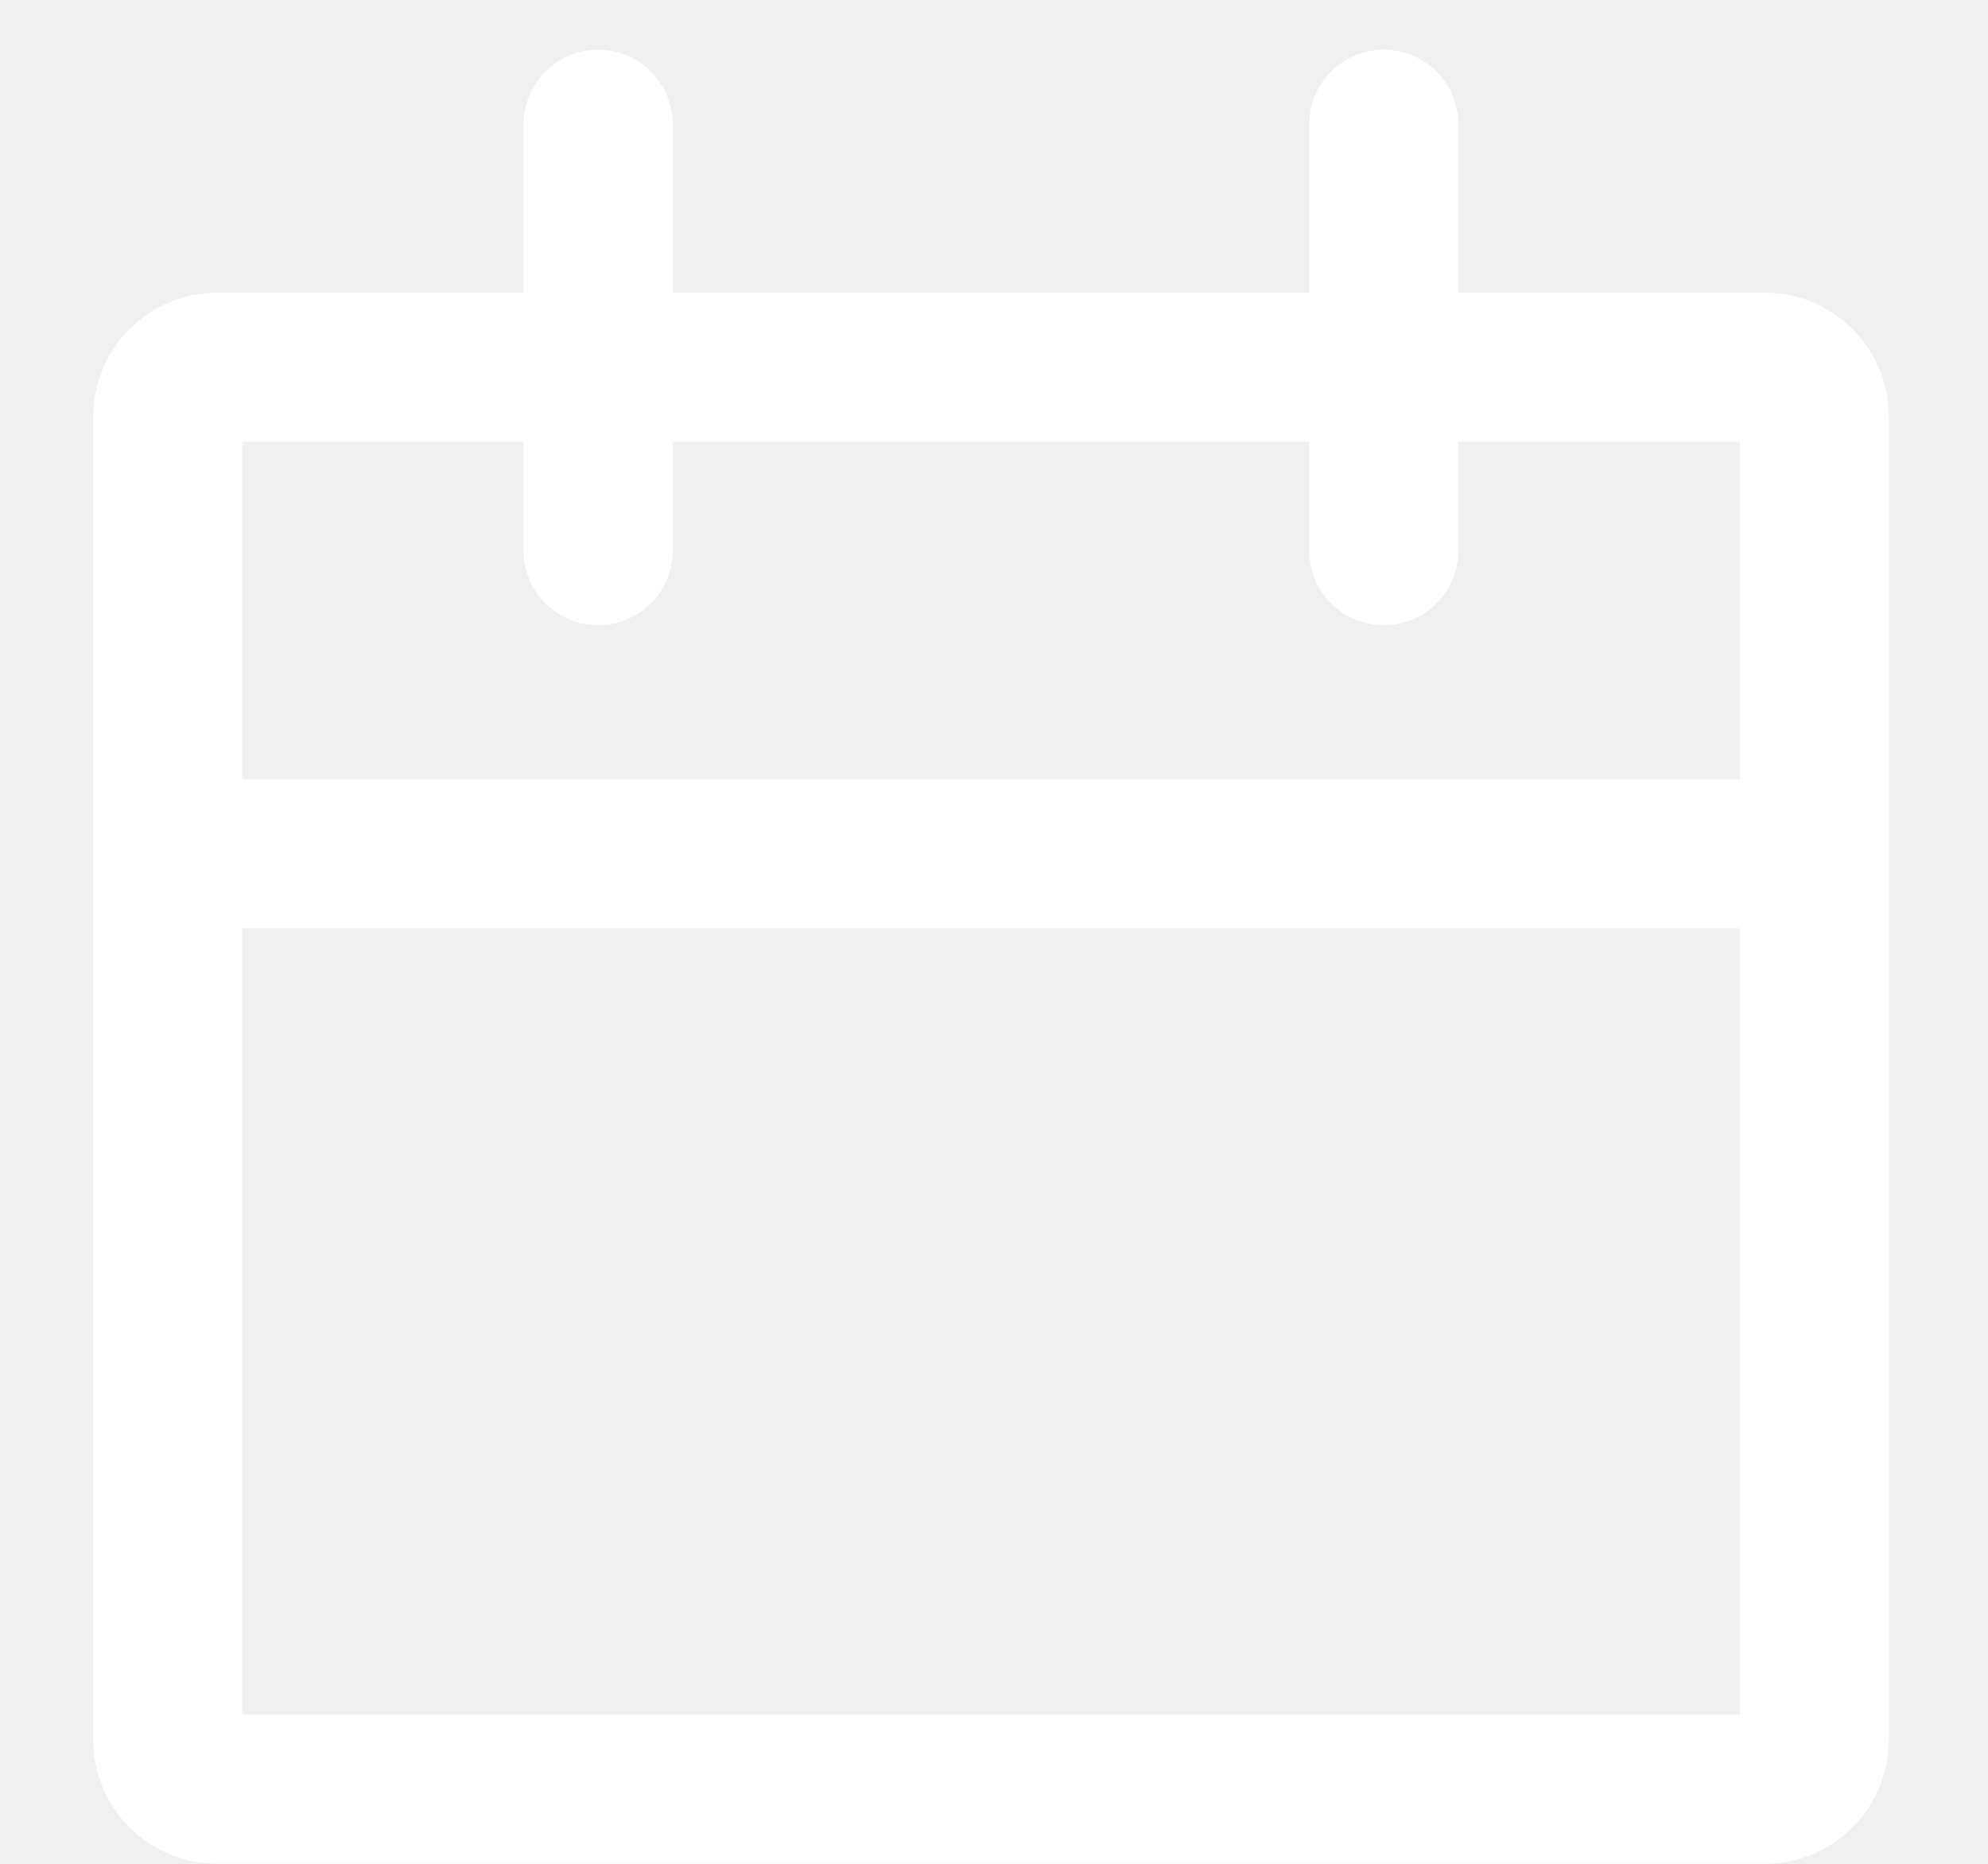
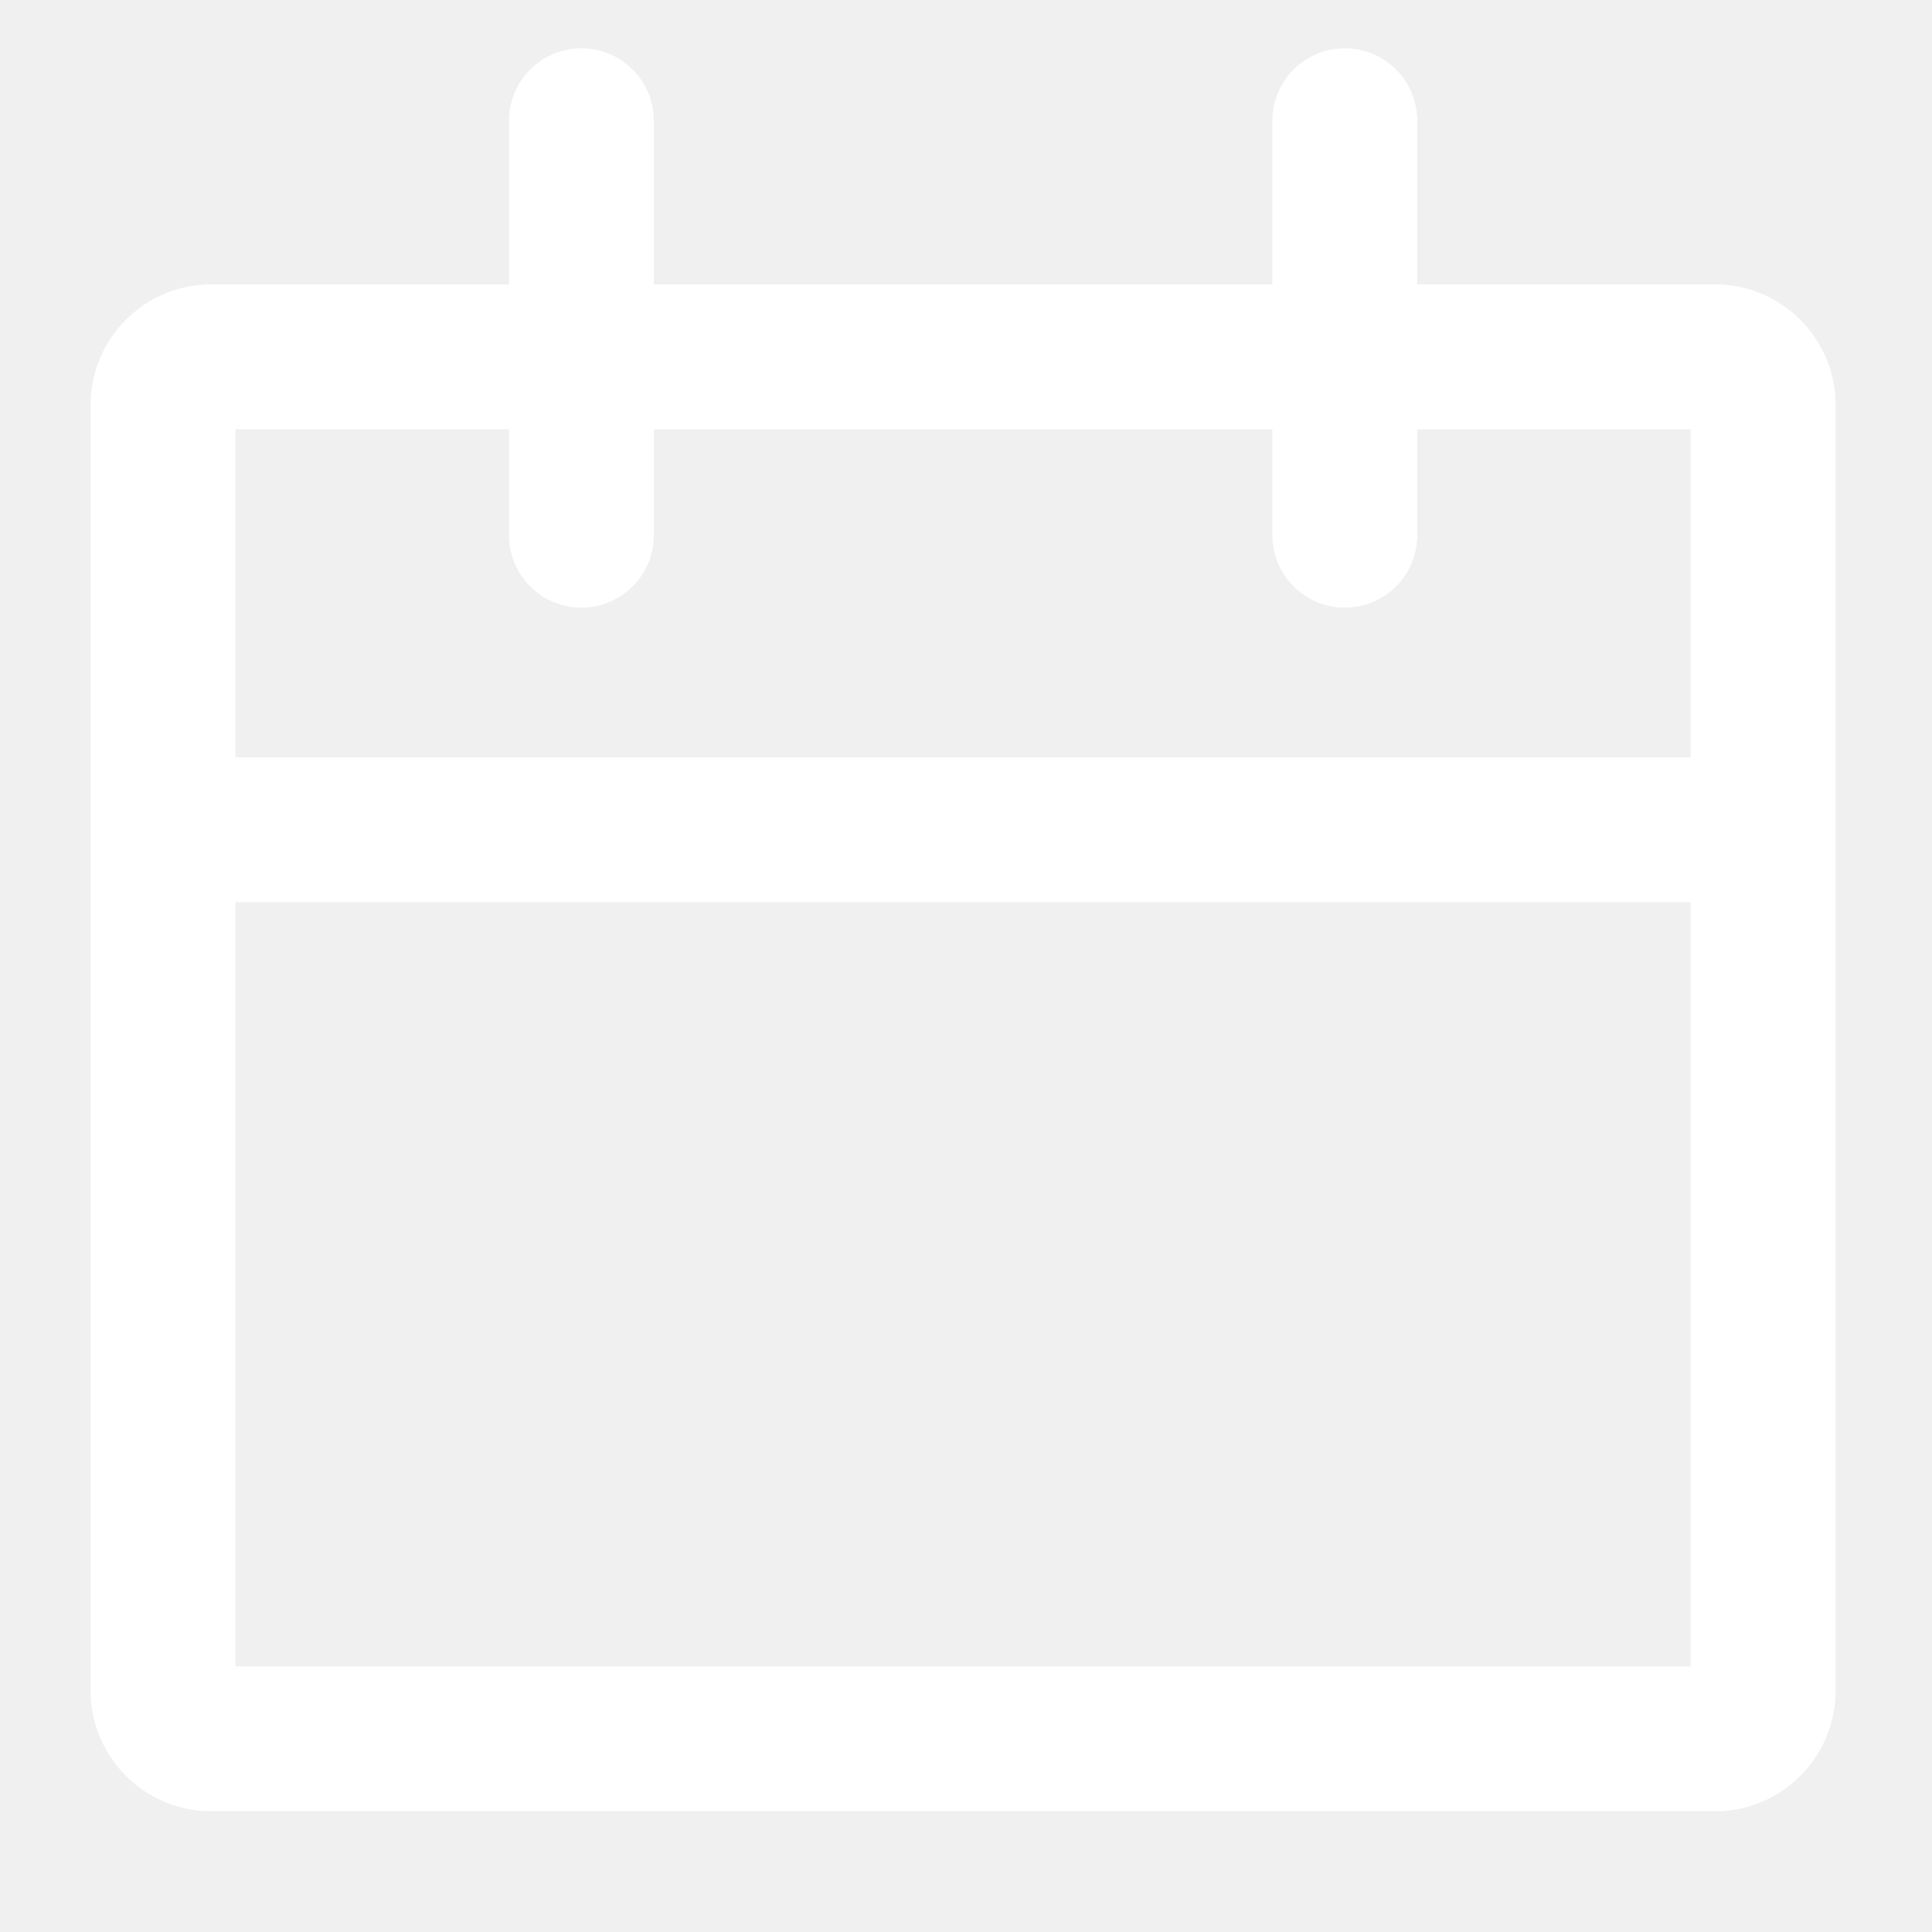
- <svg xmlns="http://www.w3.org/2000/svg" width="16" height="15" viewBox="0 0 16 15" fill="none">
-   <g id="Group 29064">
-     <g id="Rectangle 2907">
-       <mask id="path-1-inside-1_1955_18013" fill="white">
-         <rect x="0.75" y="2.355" width="14.452" height="12.645" rx="1" />
-       </mask>
-       <rect x="0.75" y="2.355" width="14.452" height="12.645" rx="1" stroke="white" stroke-width="2.4" mask="url(#path-1-inside-1_1955_18013)" />
-     </g>
-     <path id="Vector 50" d="M1.653 6.871H14.75" stroke="white" stroke-width="1.2" />
-     <g id="Group 29063">
-       <path id="Vector 51" d="M4.814 1V4.432" stroke="white" stroke-width="1.2" stroke-linecap="round" />
-       <path id="Vector 52" d="M11.137 1V4.432" stroke="white" stroke-width="1.2" stroke-linecap="round" />
-     </g>
-   </g>
+ <svg xmlns="http://www.w3.org/2000/svg" width="16" height="16" viewBox="0 0 16 16" fill="none">
+   <mask id="path-1-inside-1_869_836" fill="white">
+     <rect x="0.75" y="2.355" width="14.452" height="12.645" rx="1" />
+   </mask>
+   <rect x="0.75" y="2.355" width="14.452" height="12.645" rx="1" stroke="white" stroke-width="2.4" mask="url(#path-1-inside-1_869_836)" />
+   <path d="M1.653 6.871H14.75" stroke="white" stroke-width="1.2" />
+   <path d="M4.815 1V4.432" stroke="white" stroke-width="1.2" stroke-linecap="round" />
+   <path d="M11.137 1V4.432" stroke="white" stroke-width="1.2" stroke-linecap="round" />
</svg>
